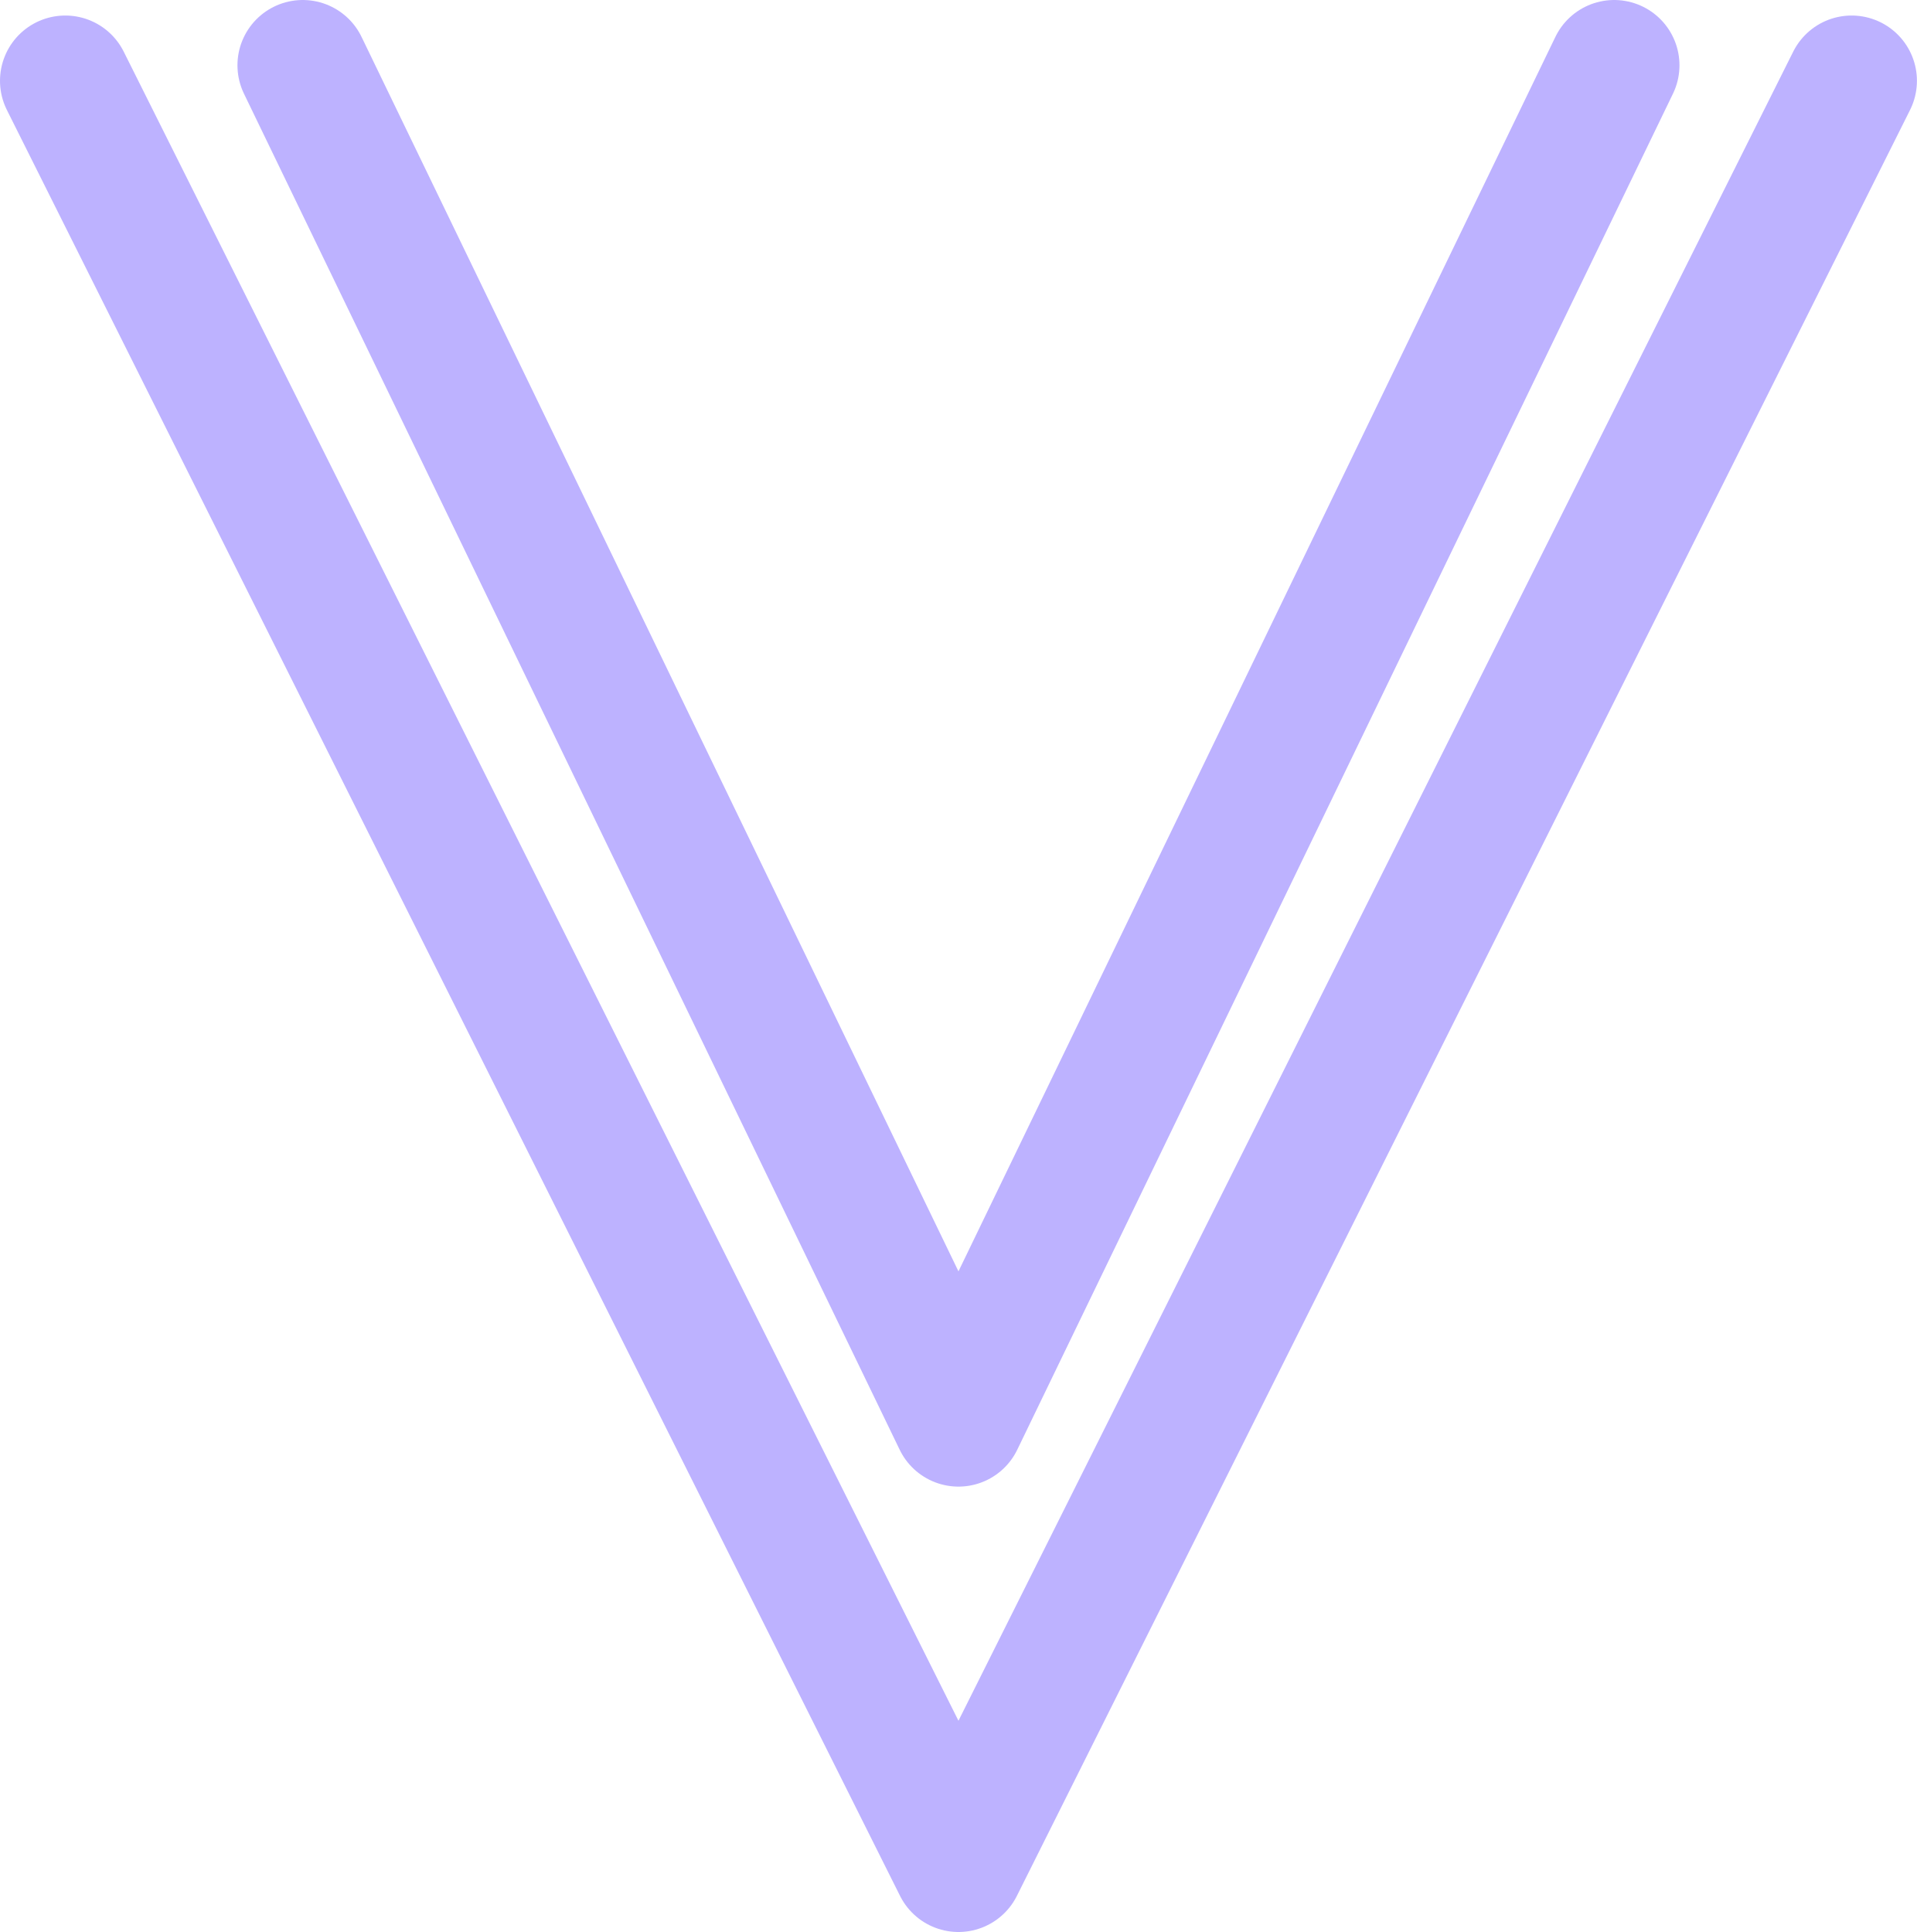
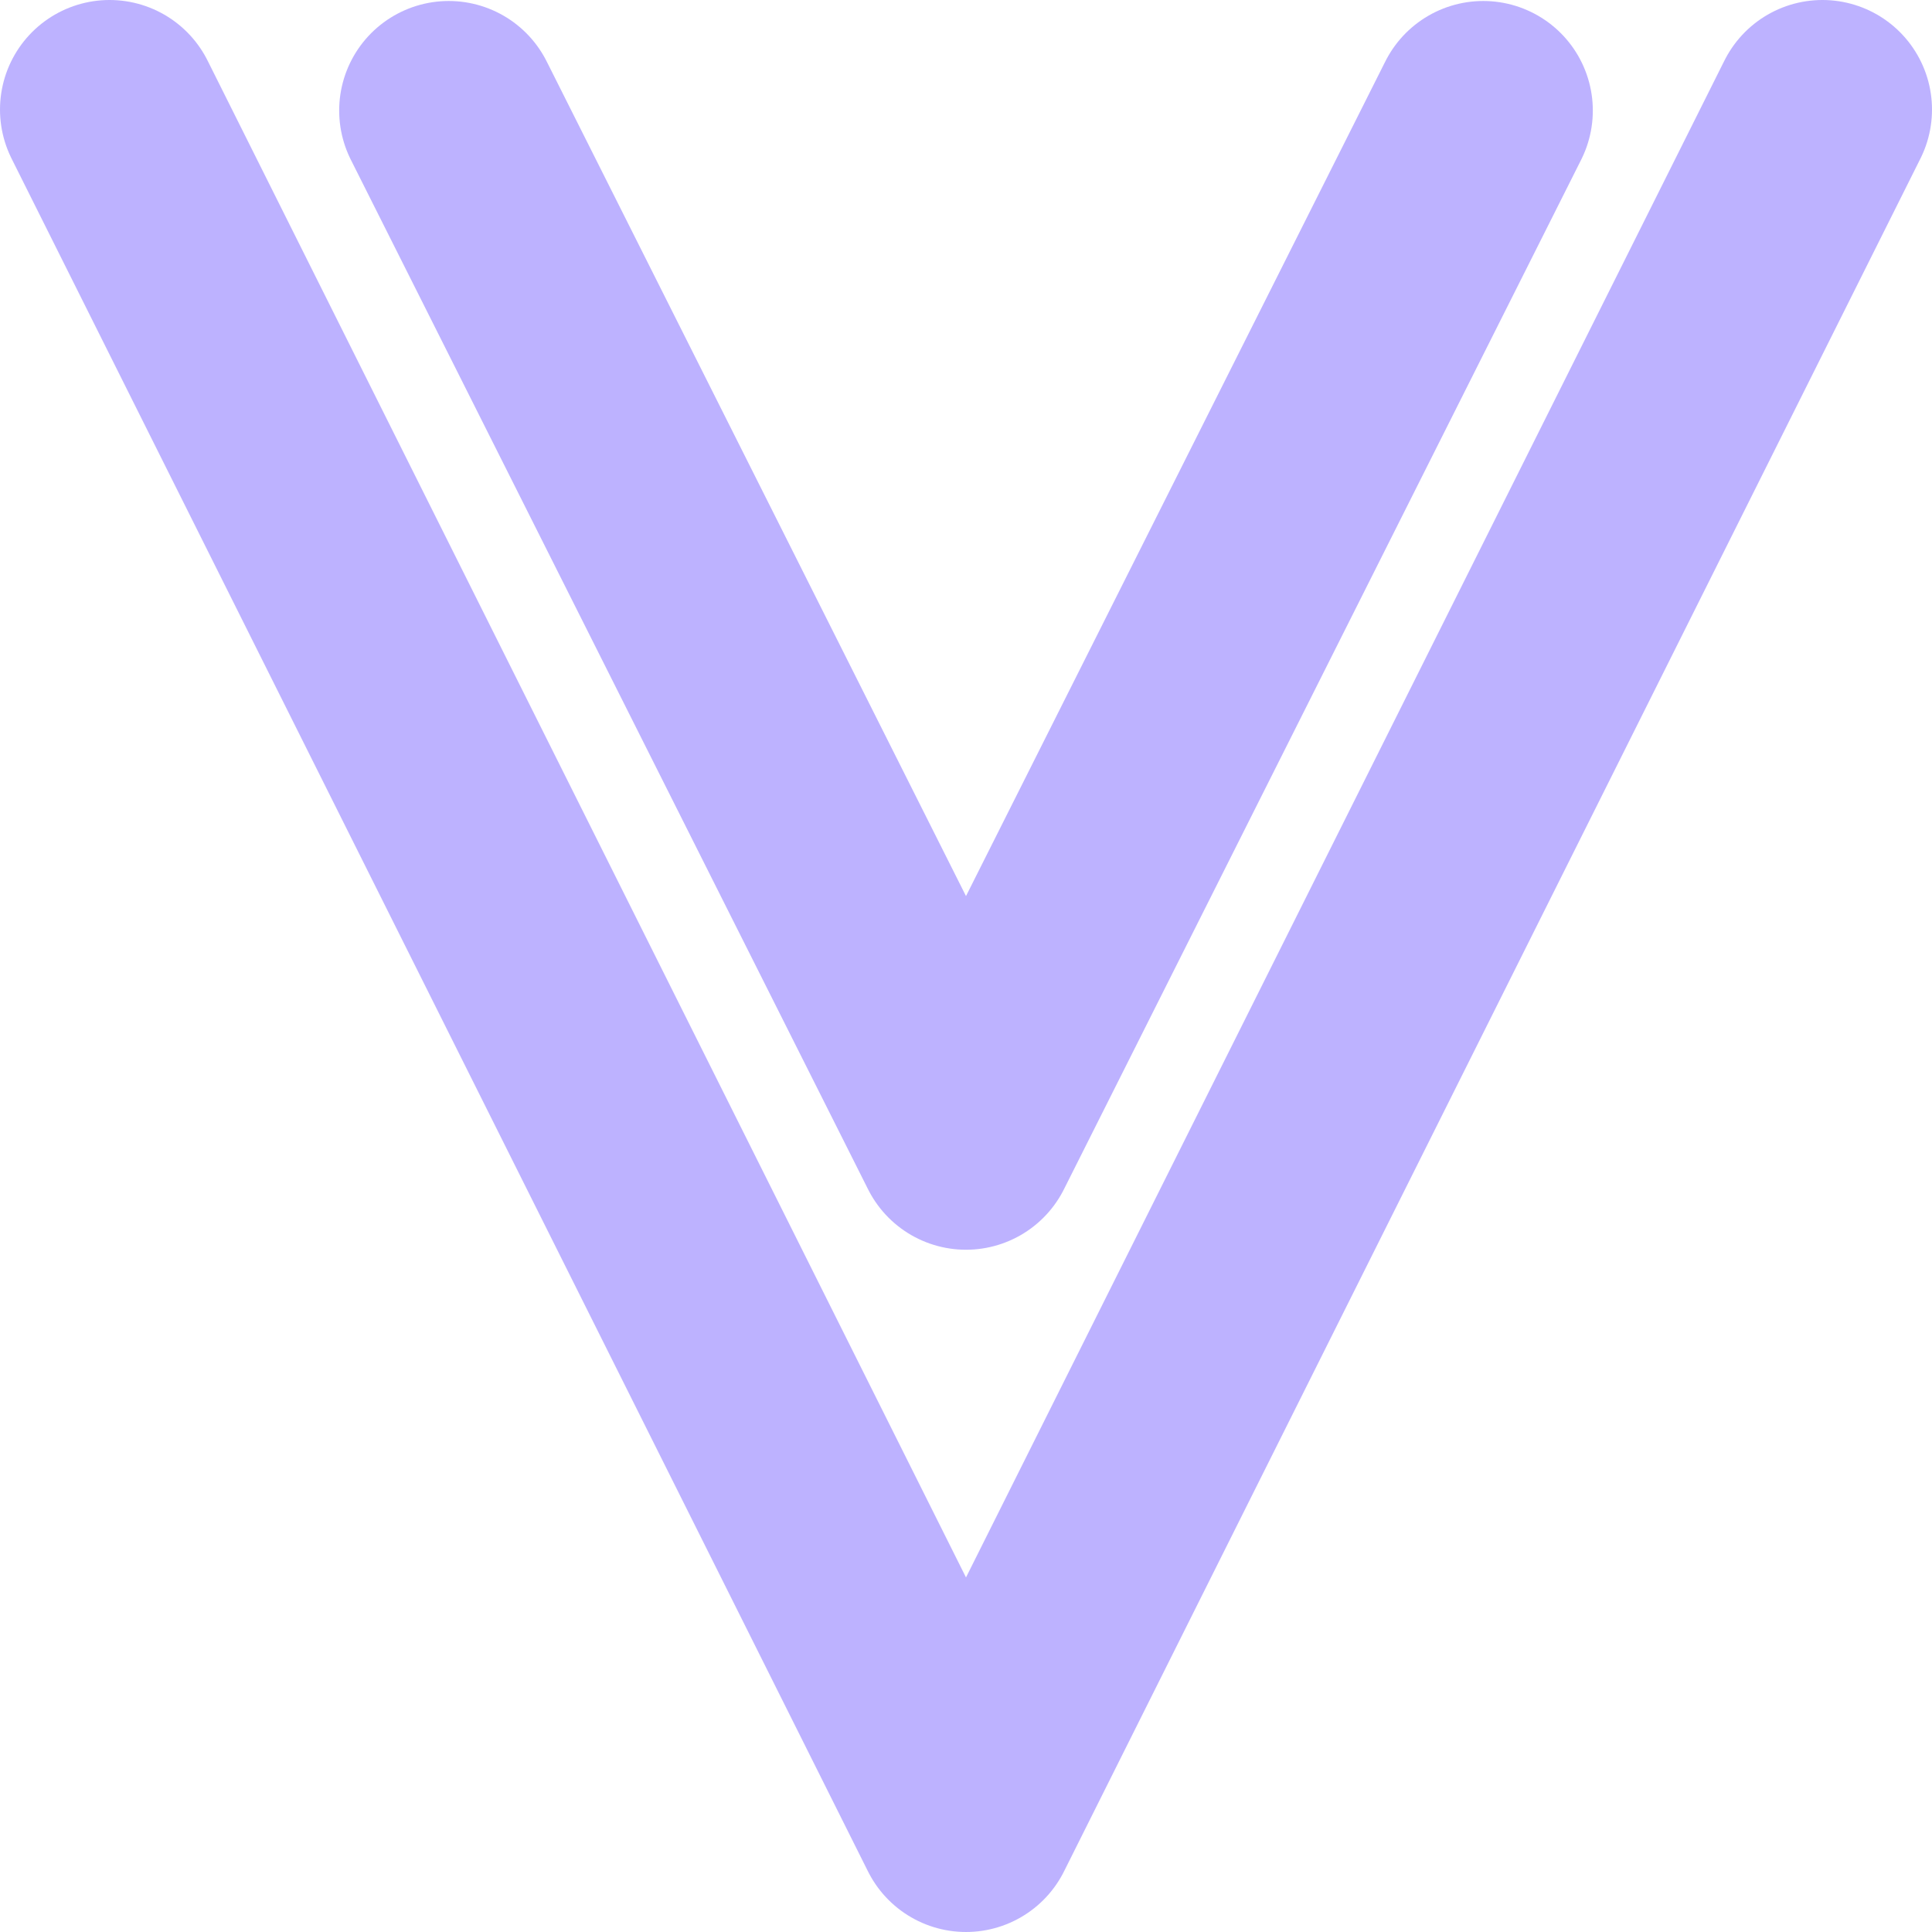
- <svg xmlns="http://www.w3.org/2000/svg" width="155.353mm" height="156.612mm" viewBox="0 0 155.353 156.612" version="1.1" id="svg5" xml:space="preserve">
+ <svg xmlns="http://www.w3.org/2000/svg" width="163.291mm" height="163.29mm" viewBox="0 0 163.291 163.29" version="1.1" id="svg5" xml:space="preserve">
  <defs id="defs2" />
-   <g id="layer1" transform="translate(-189.1364,2444.745)">
-     <g id="g66" style="stroke:#bdb2ff;stroke-opacity:1">
-       <path style="fill:none;fill-opacity:1;stroke:#bdb2ff;stroke-width:10.583;stroke-linecap:round;stroke-linejoin:round;stroke-dasharray:none;stroke-opacity:1" d="m 194.428,-2438.195 72.385,144.77 72.385,-144.77" id="path64" />
-       <path style="fill:none;fill-opacity:1;stroke:#bdb2ff;stroke-width:10.583;stroke-linecap:round;stroke-linejoin:round;stroke-dasharray:none;stroke-opacity:1" d="m 213.672,-2439.453 53.141,109.924 53.141,-109.924" id="path66" />
+   <g id="layer1" transform="translate(-185.1677,2447.455)">
+     <g id="g68">
+       <path style="fill:none;fill-opacity:1;stroke:#bdb2ff;stroke-width:18.521;stroke-linecap:round;stroke-linejoin:round;stroke-dasharray:none;stroke-opacity:1" d="m 194.428,-2438.195 72.385,144.77 72.385,-144.77" id="path64" />
+       <path style="fill:none;fill-opacity:1;stroke:#bdb2ff;stroke-width:18.521;stroke-linecap:round;stroke-linejoin:round;stroke-dasharray:none;stroke-opacity:1" d="m 223.095,-2438.111 43.718,87.022 43.718,-87.022" id="path66" />
    </g>
  </g>
</svg>
